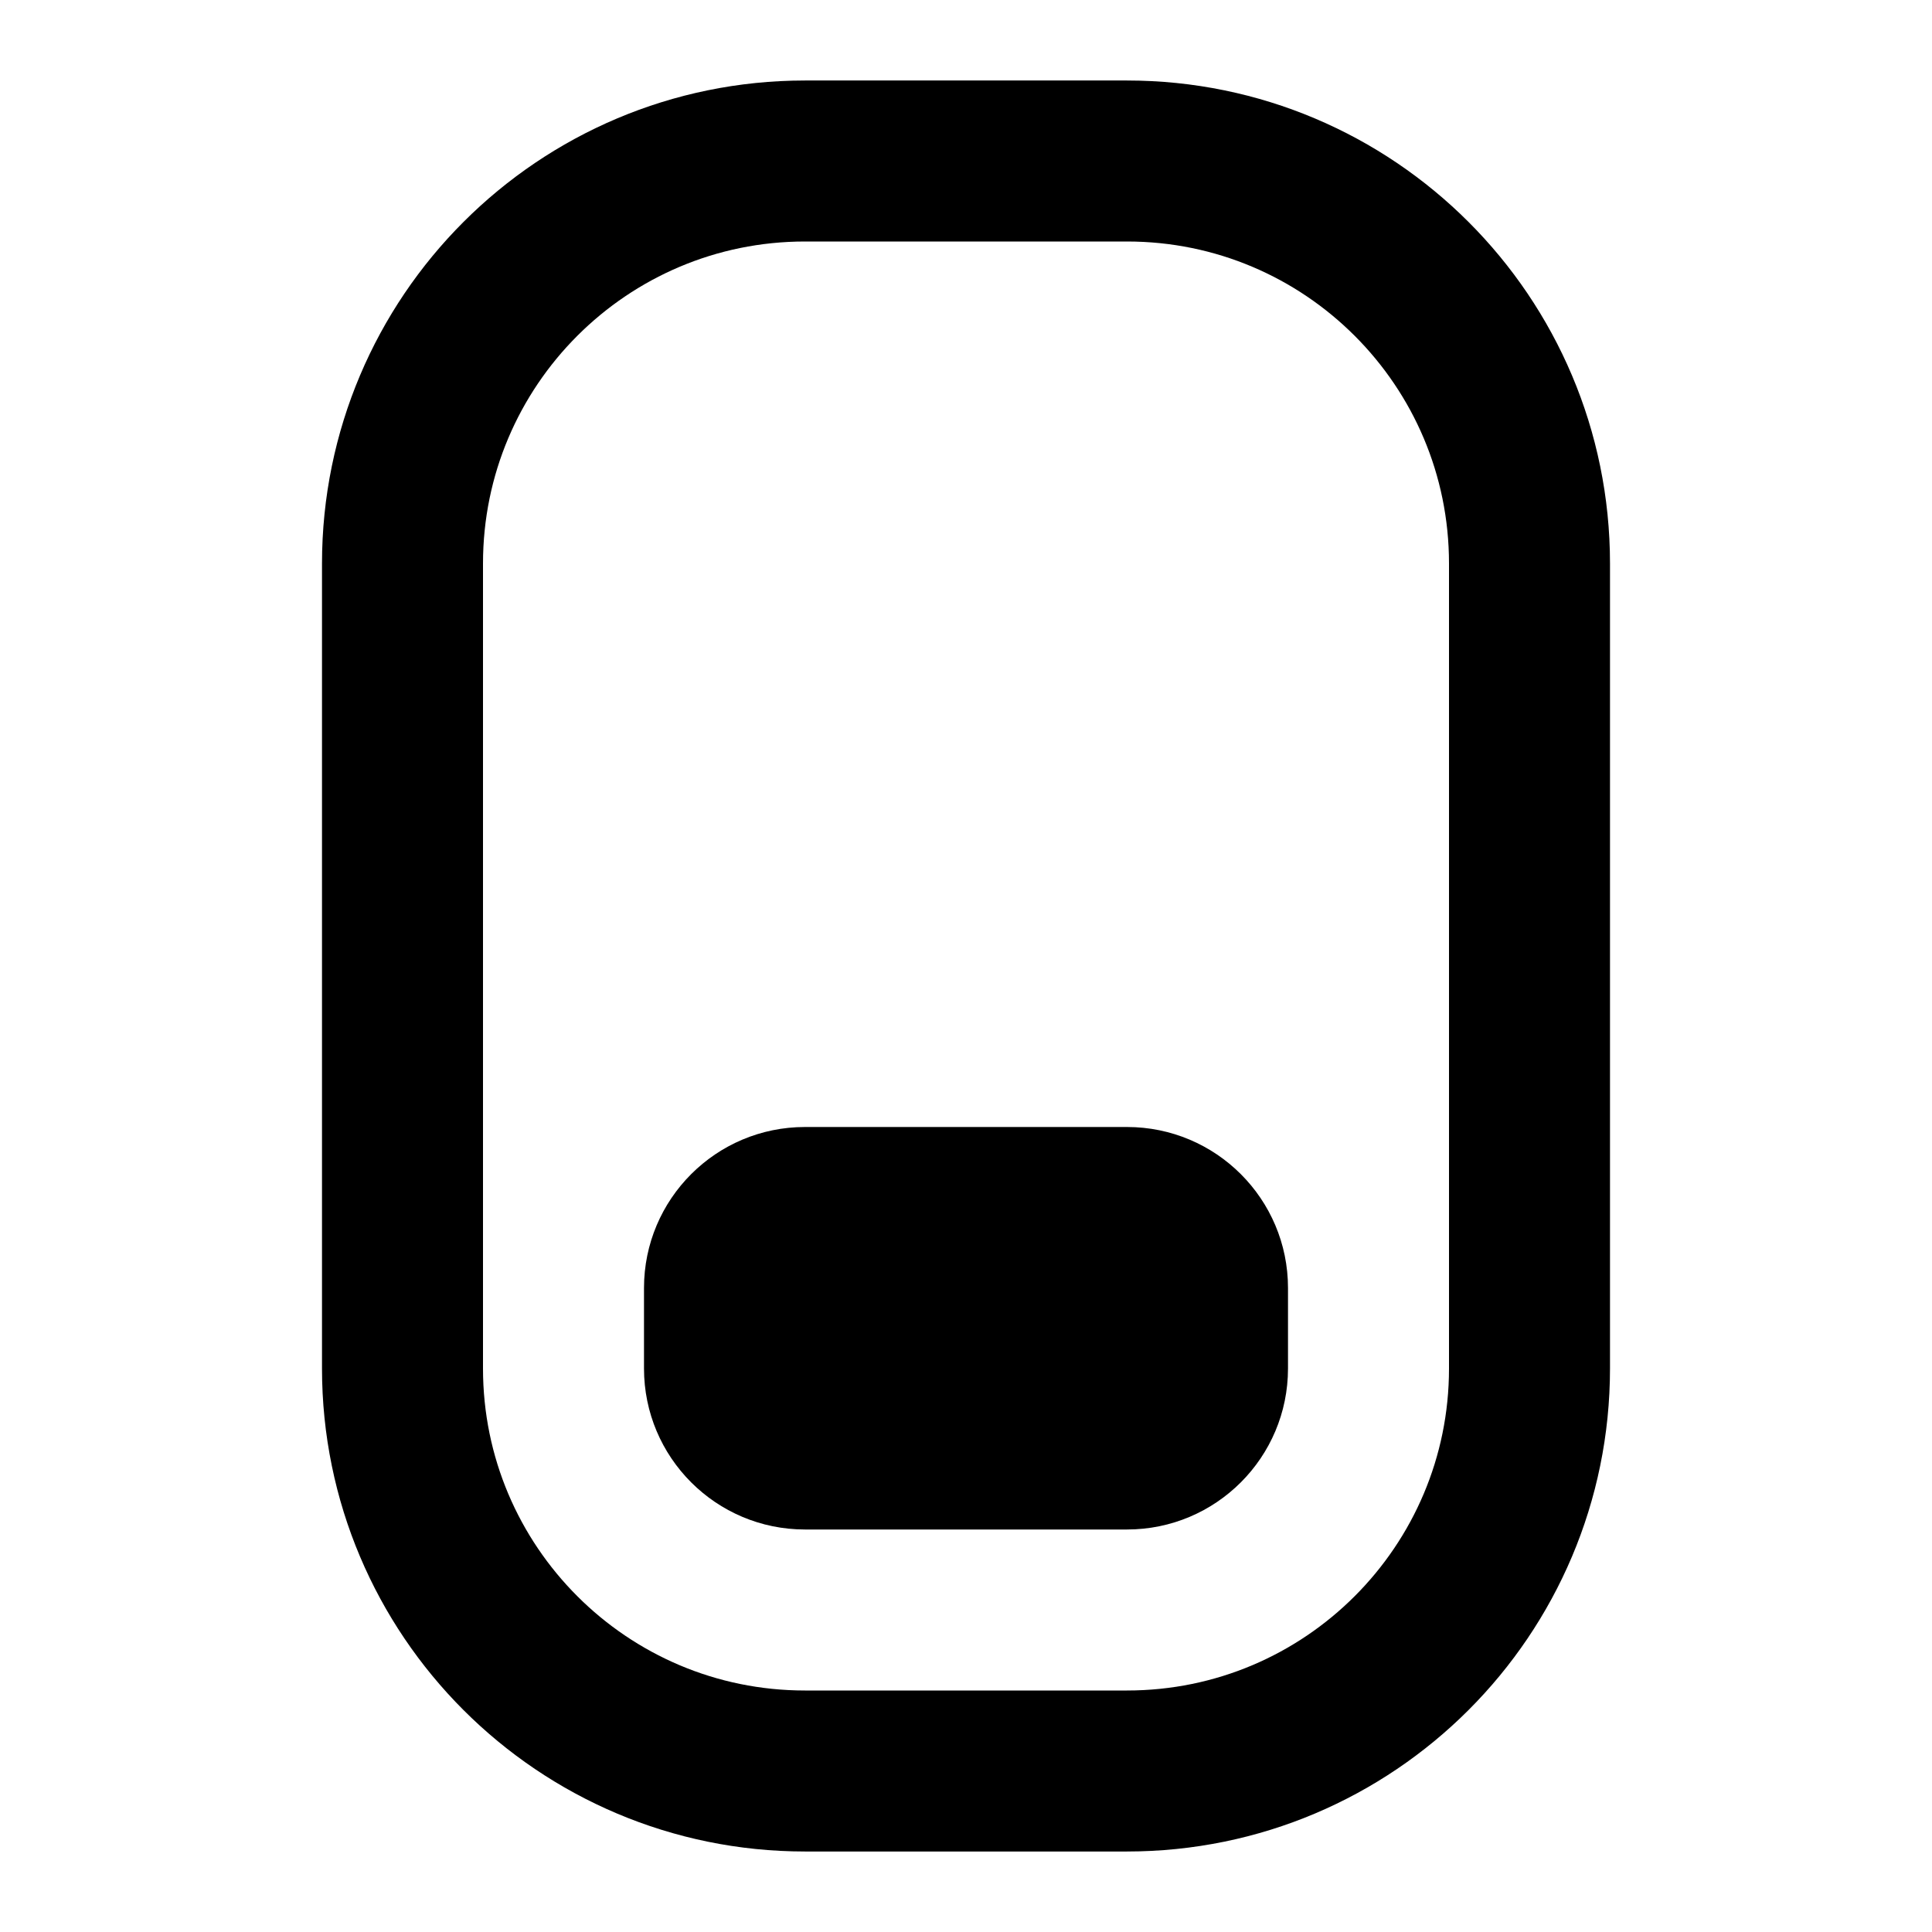
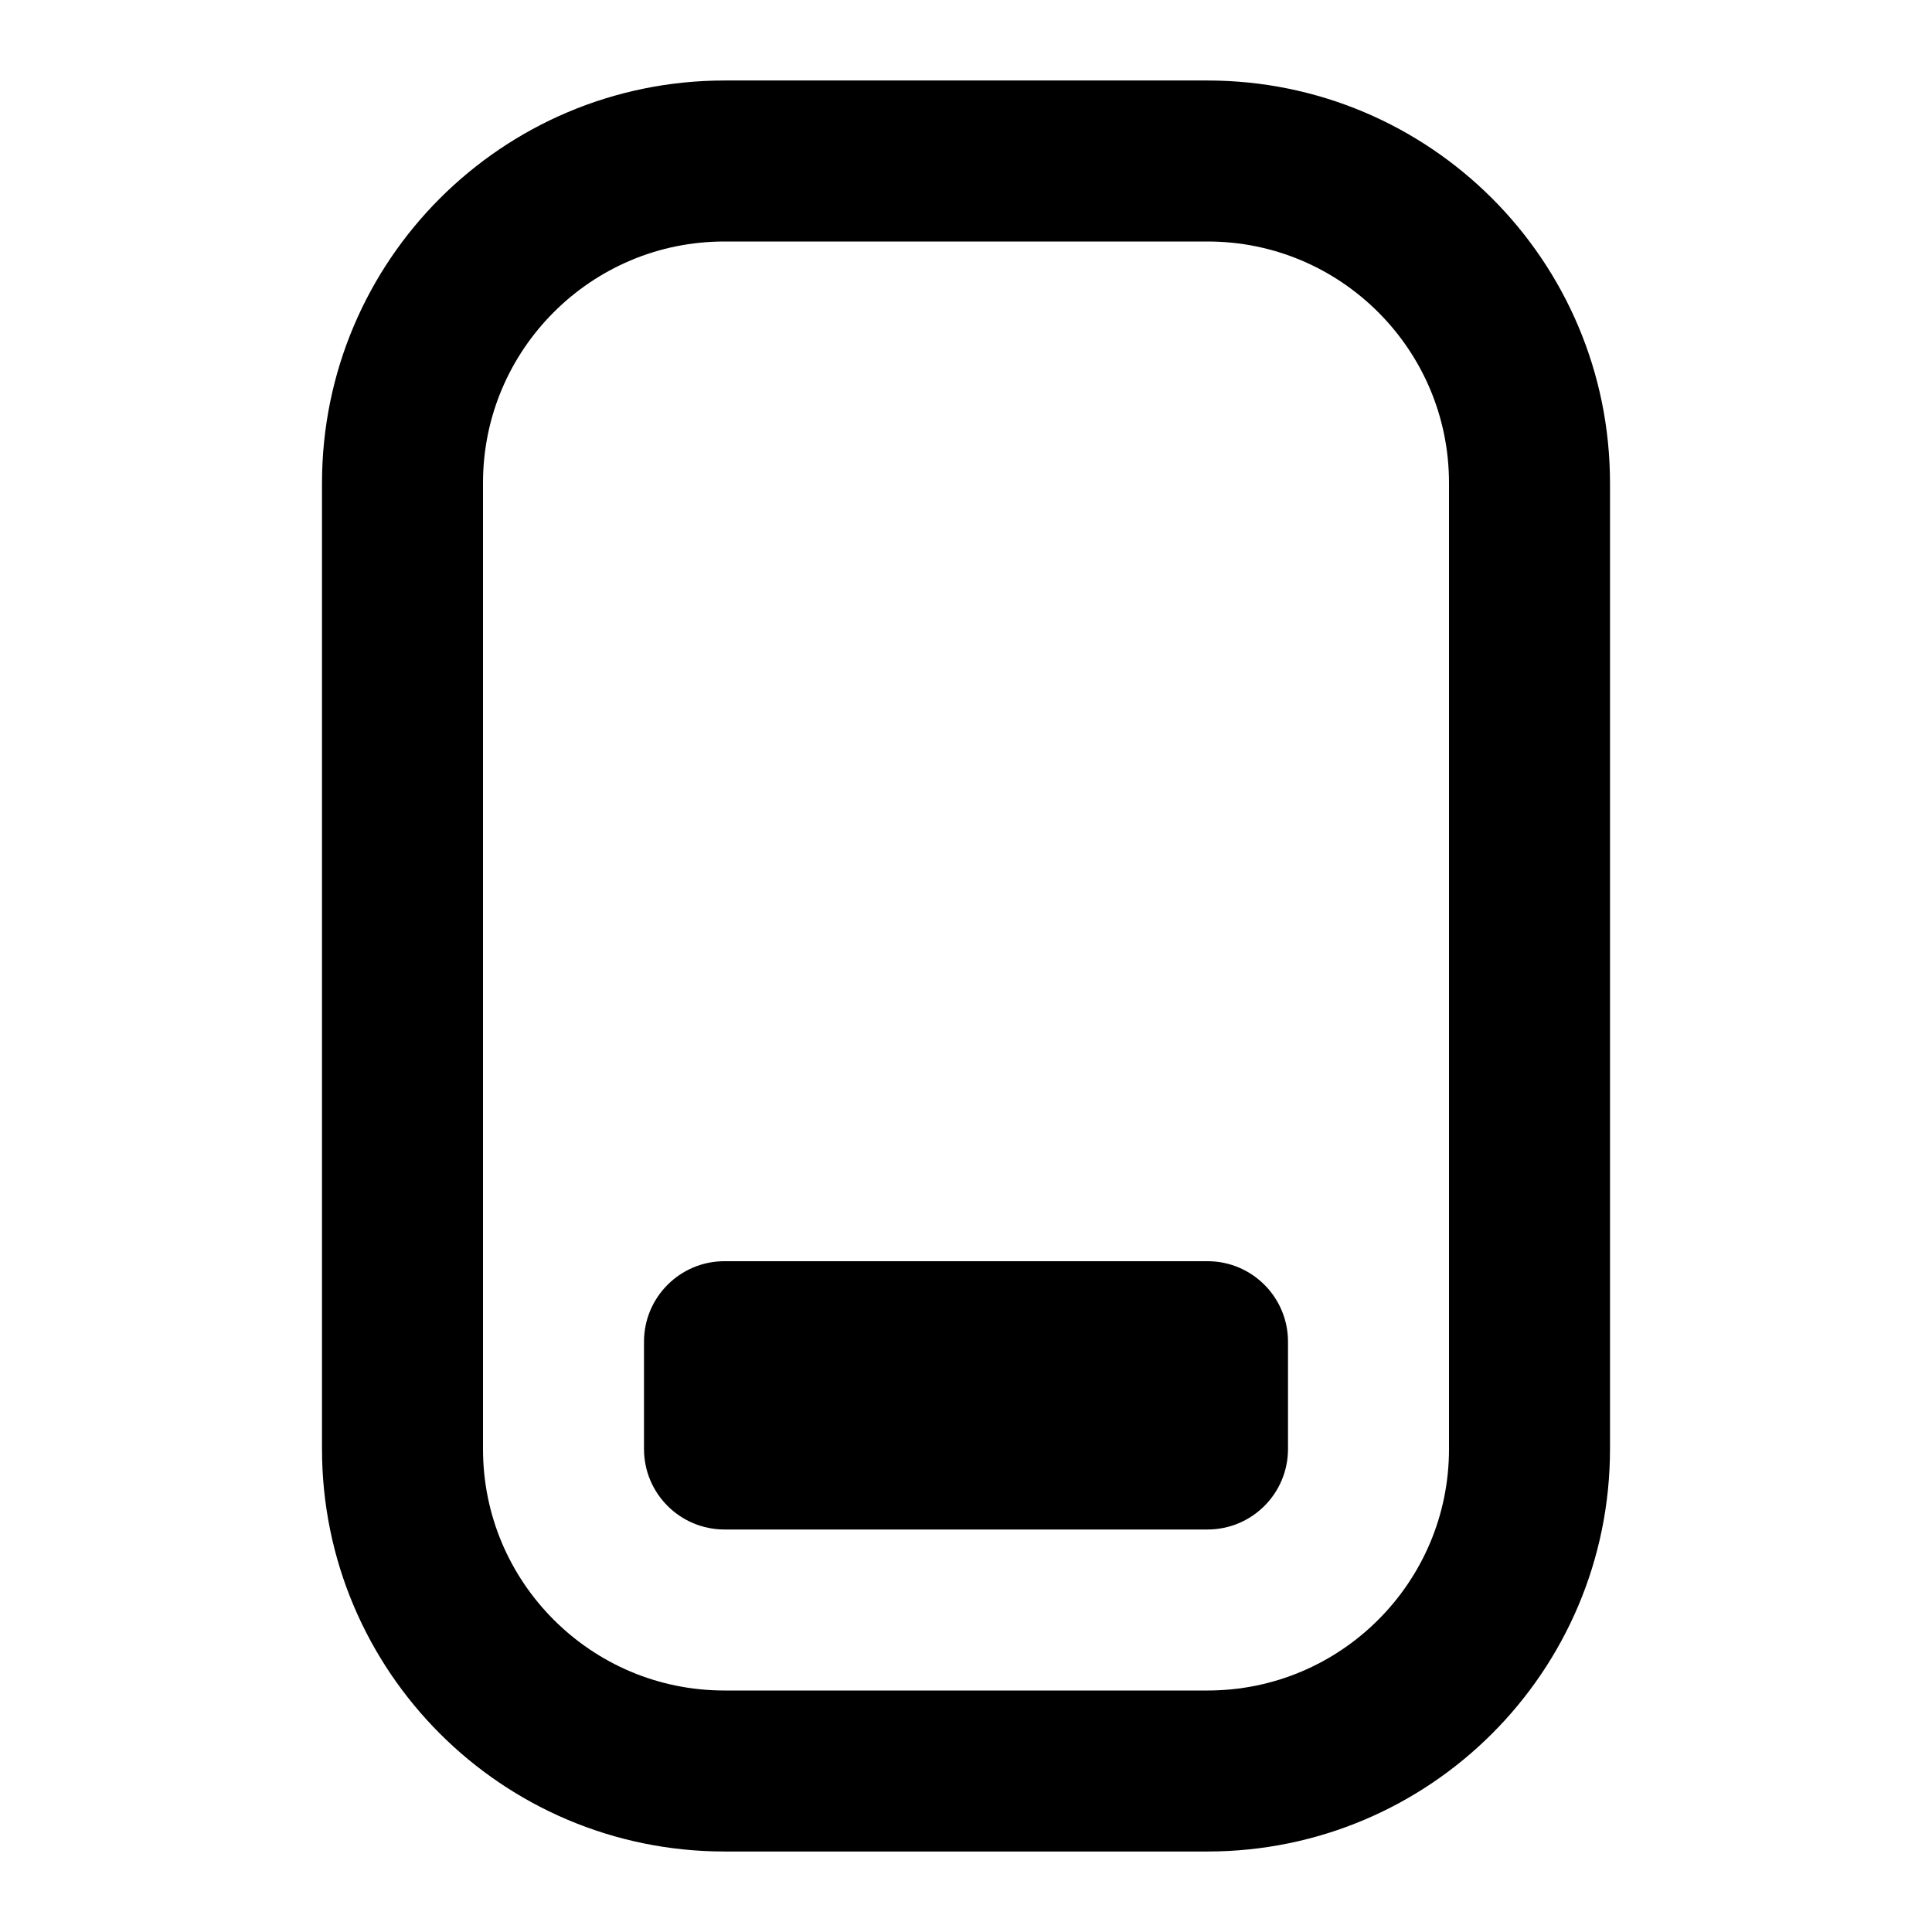
<svg xmlns="http://www.w3.org/2000/svg" width="24" height="24" viewBox="0 0 24 24" fill="currentColor">
-   <rect x="5" y="2" width="14" height="20" rx="5" fill="none" stroke="currentColor" stroke-width="2" />
-   <rect x="8" y="14" width="8" height="5" rx="2" />
+   <rect x="5" y="2" width="14" height="20" rx="4" fill="none" stroke="currentColor" stroke-width="2" />
+   <rect x="8" y="15.667" width="8" height="3.333" rx="1" />
</svg>
